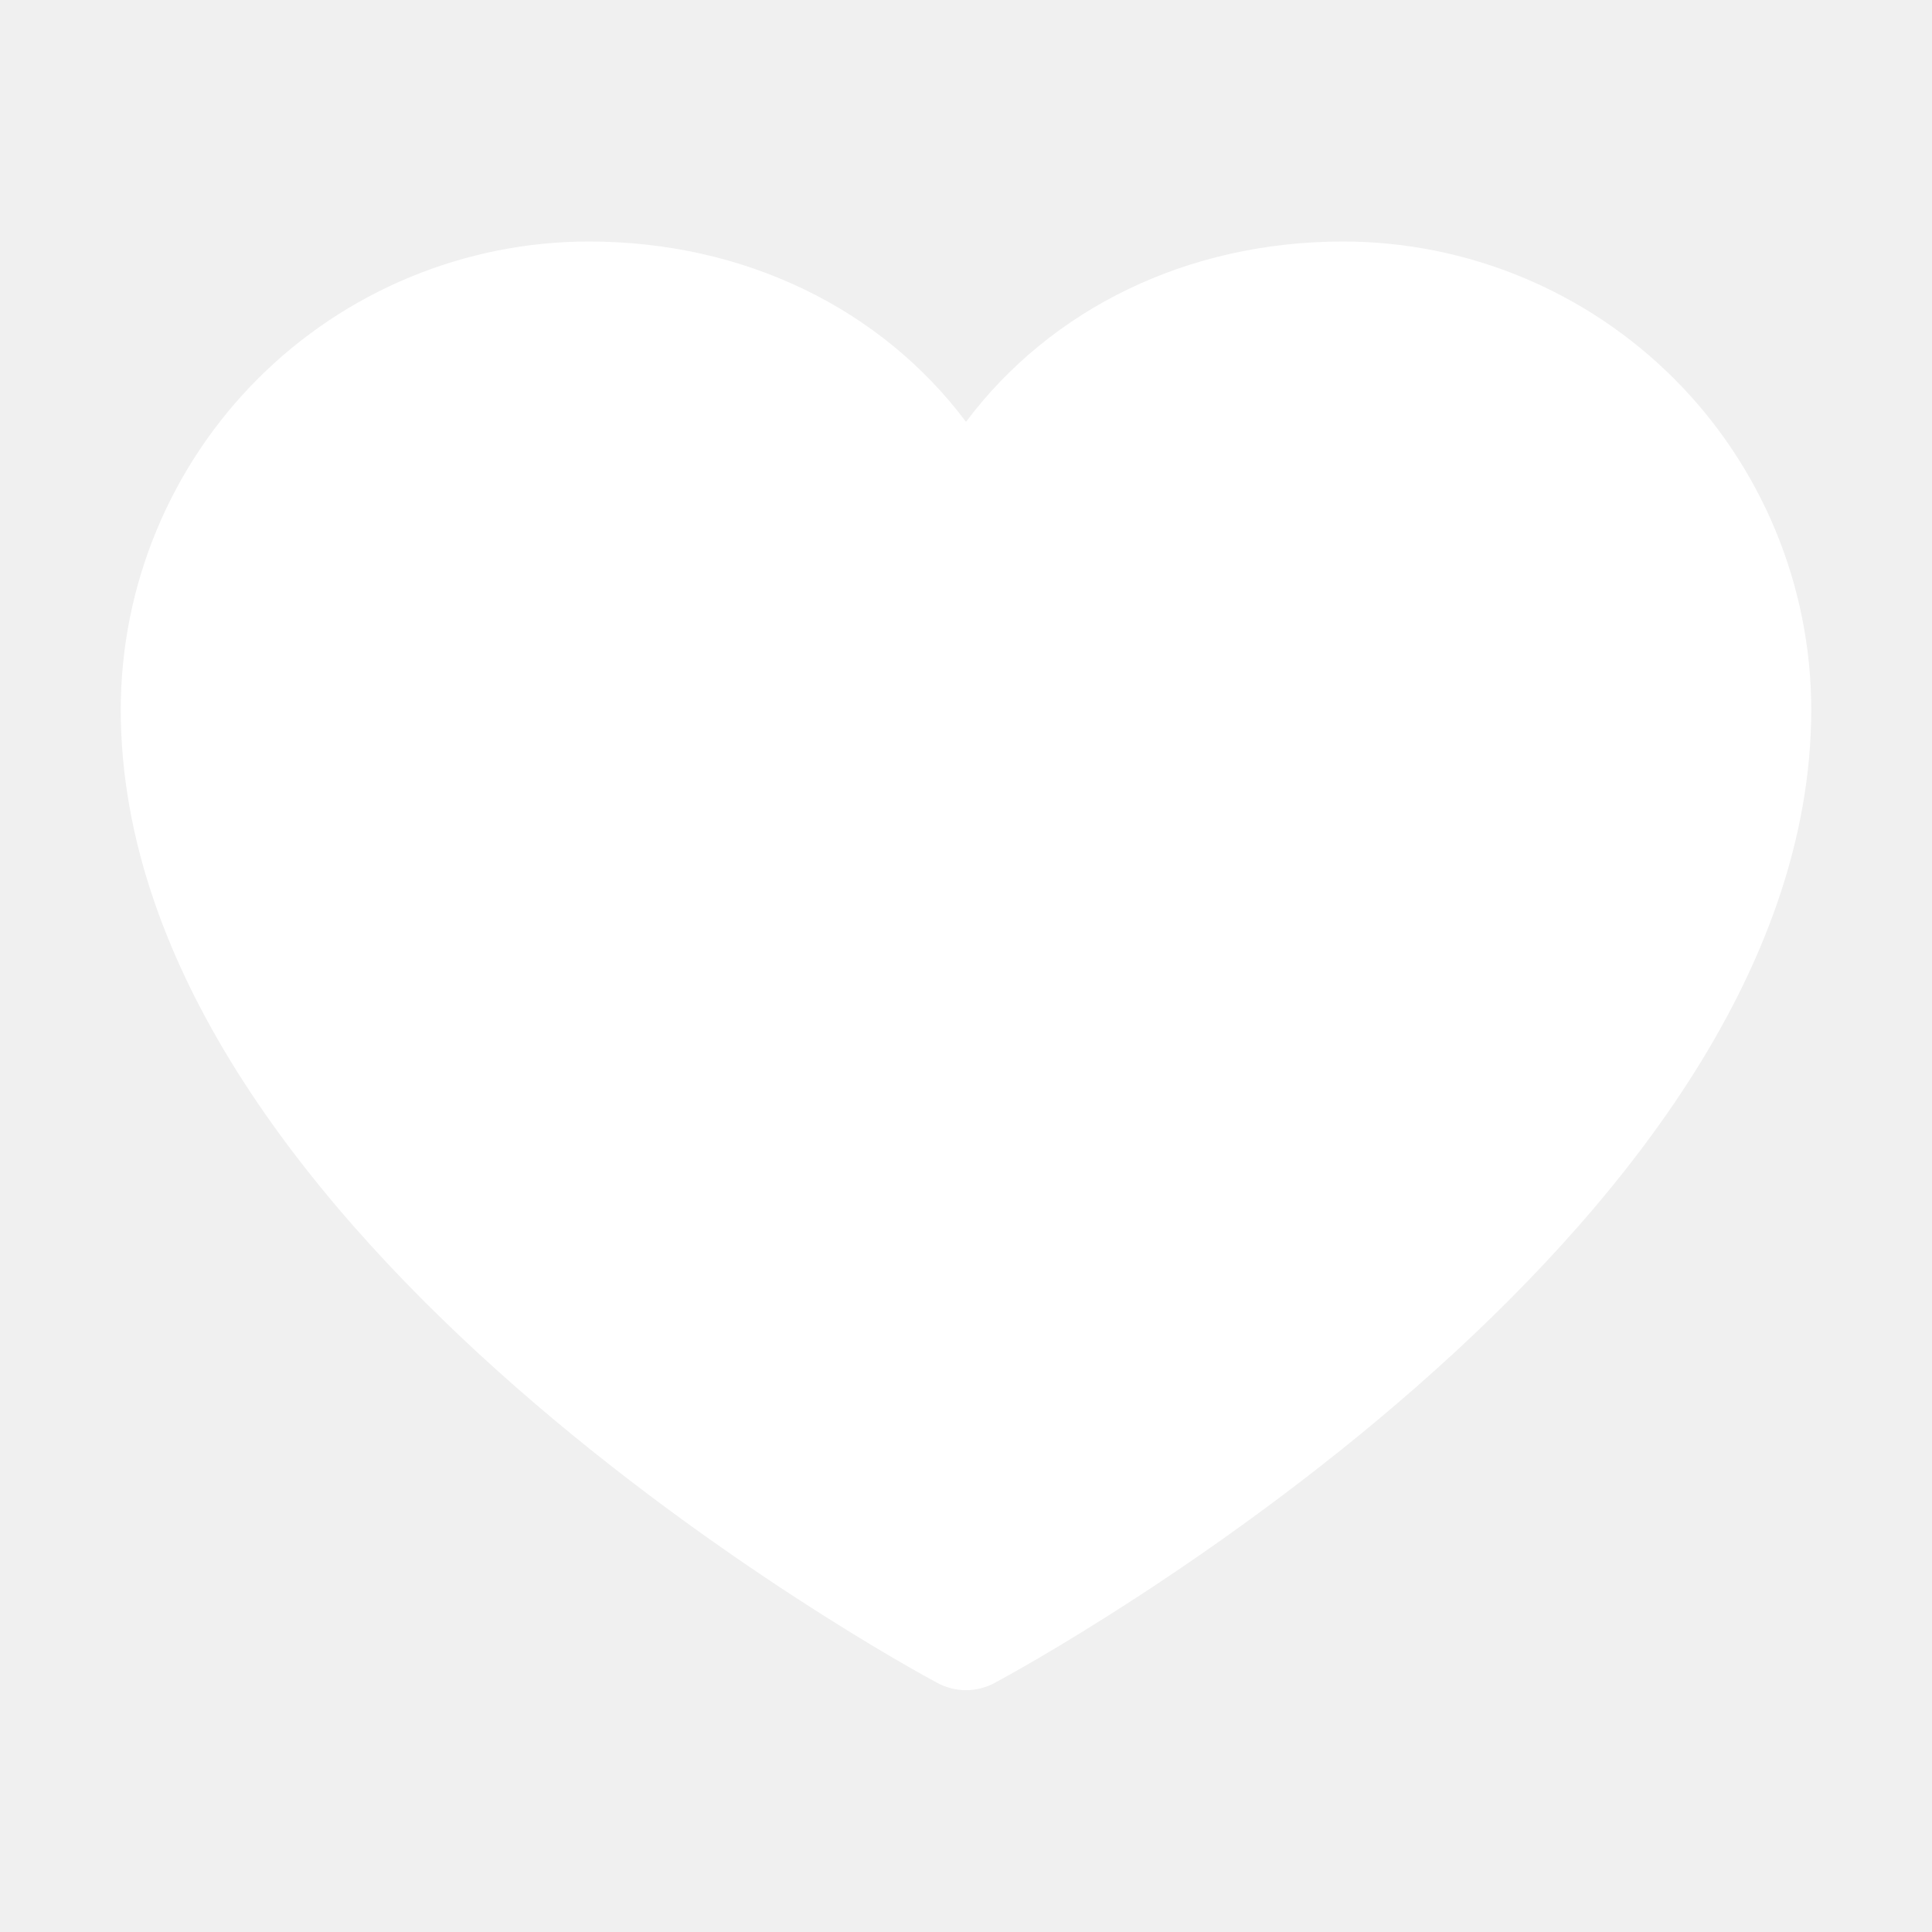
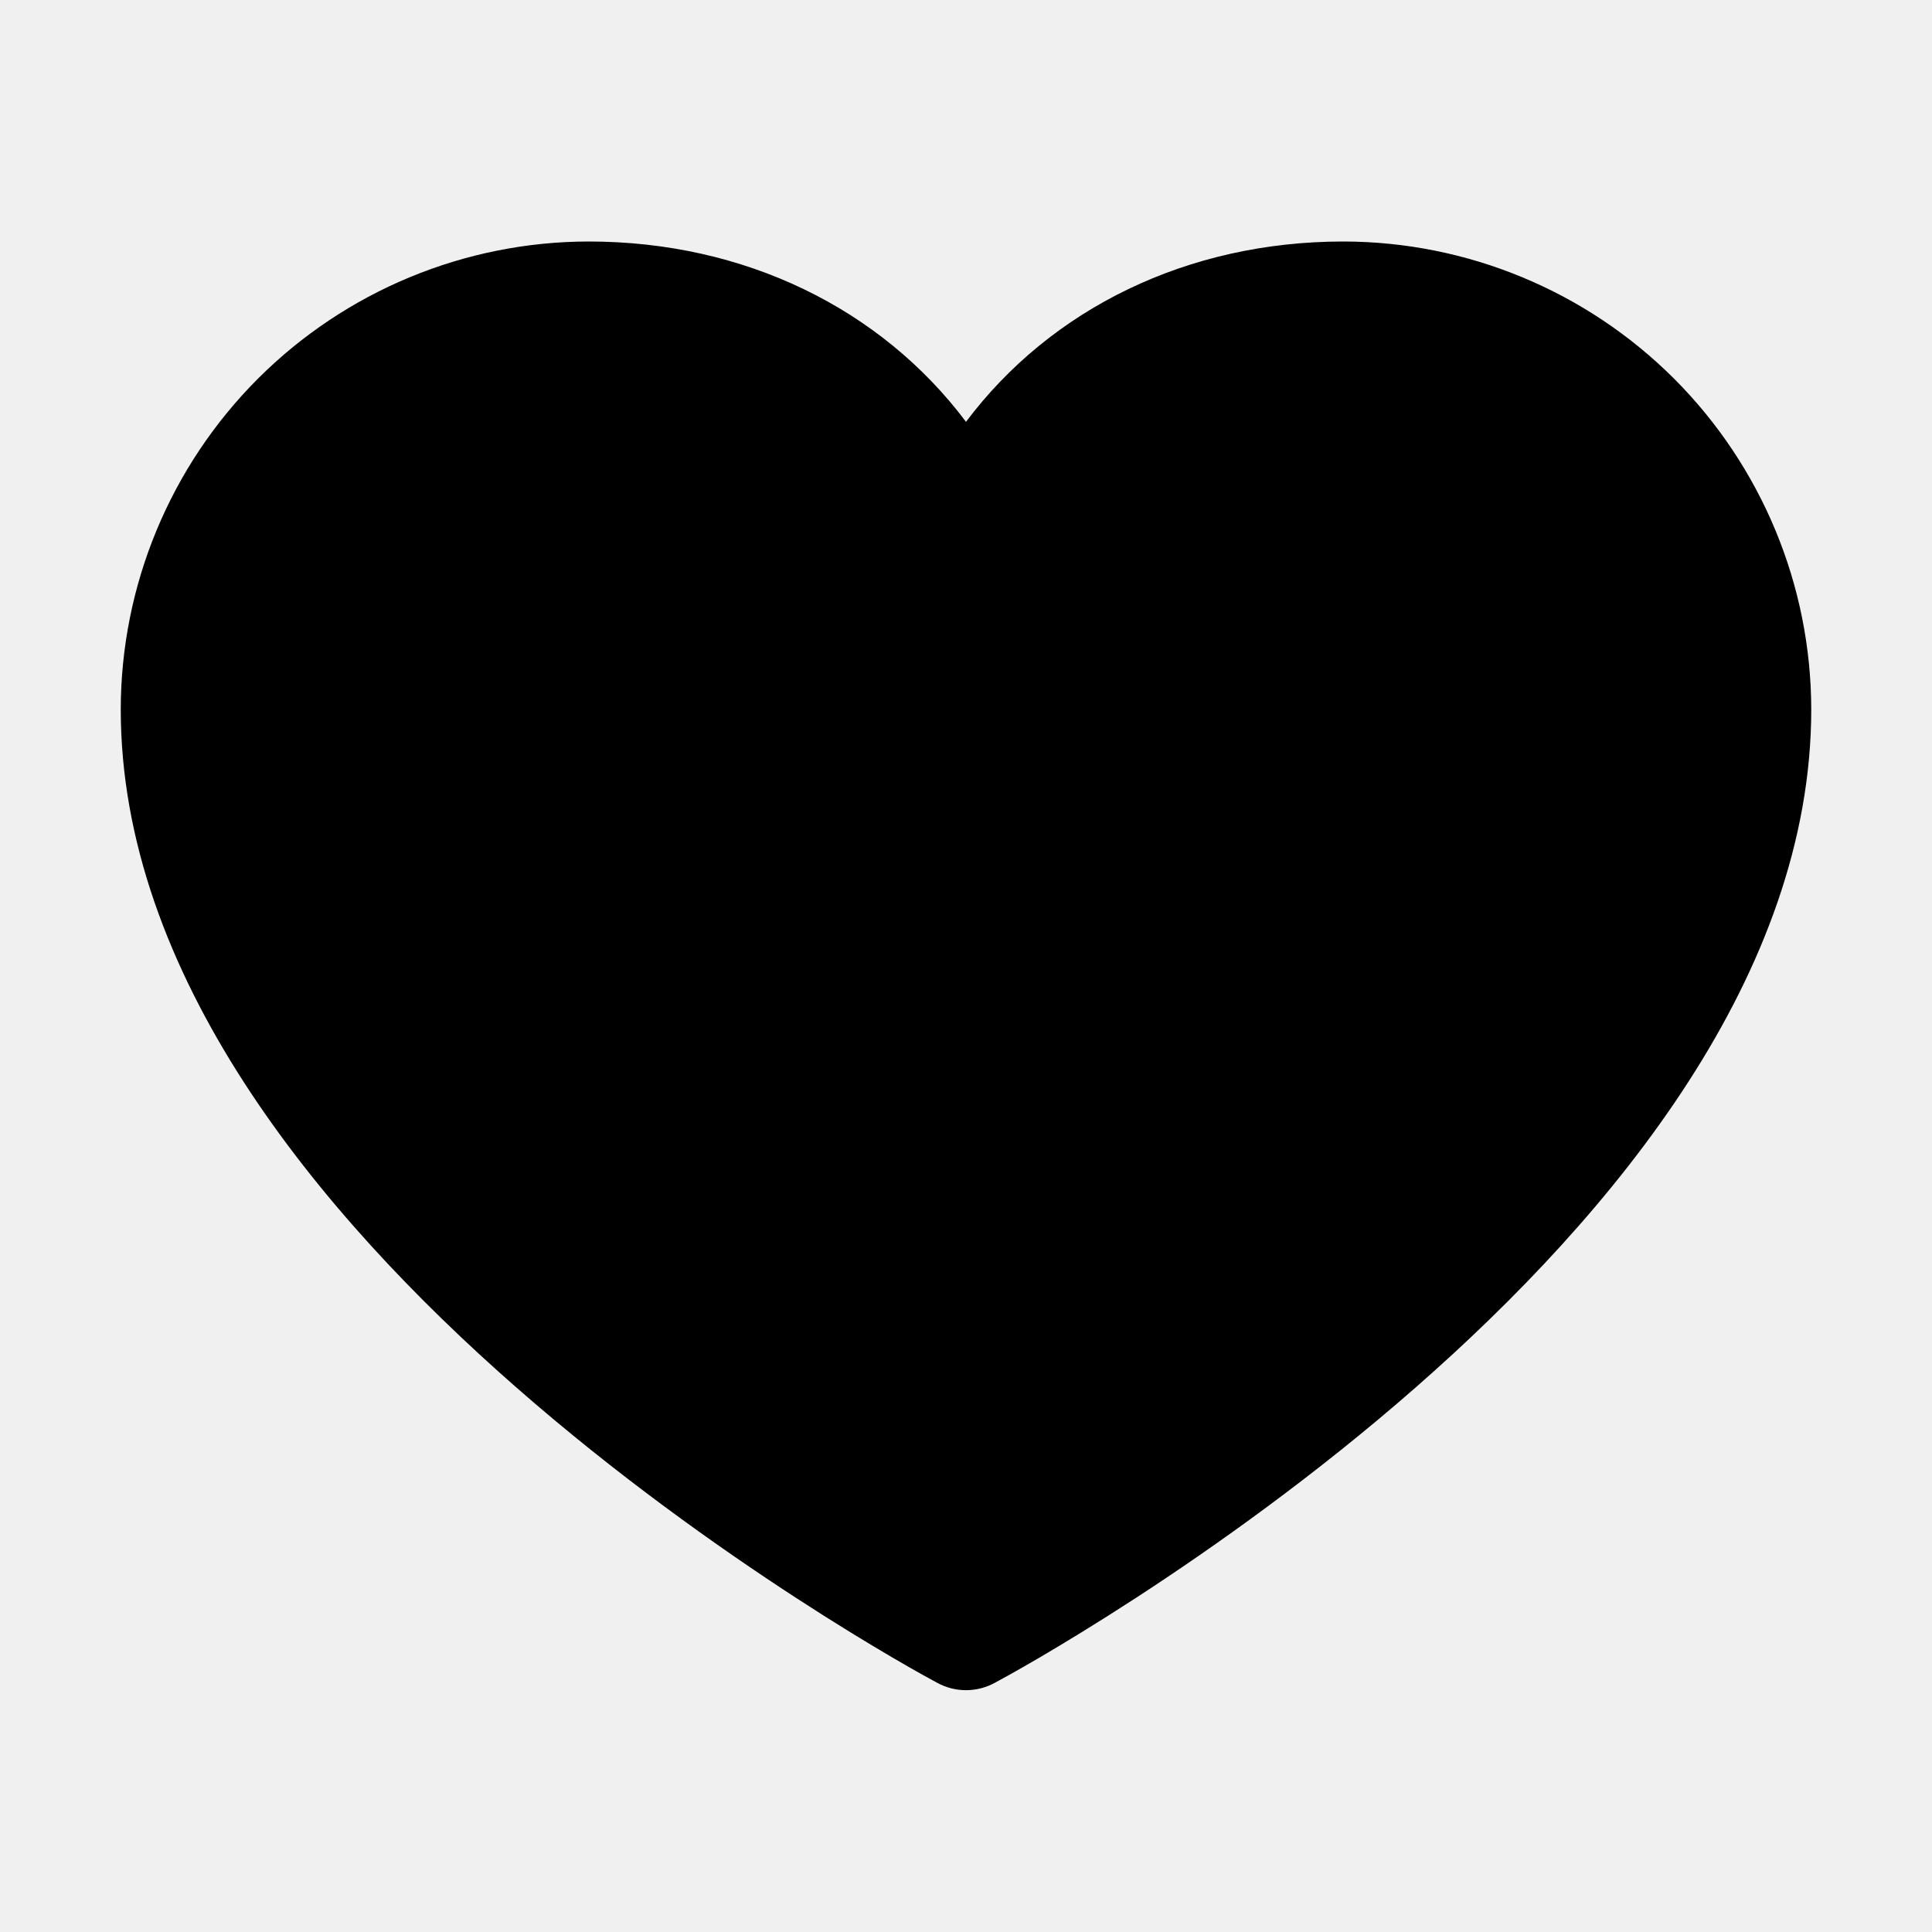
- <svg xmlns="http://www.w3.org/2000/svg" width="24" height="24" viewBox="0 0 24 24" fill="currentColor">
+ <svg xmlns="http://www.w3.org/2000/svg" width="24" height="24" viewBox="0 0 24 24">
  <g id="ph:heart-fill">
-     <path id="Vector" d="M22.5 8.812C22.5 15.375 12.77 20.687 12.355 20.906C12.246 20.965 12.124 20.996 12 20.996C11.876 20.996 11.754 20.965 11.645 20.906C11.23 20.687 1.5 15.375 1.5 8.812C1.502 7.271 2.115 5.794 3.204 4.704C4.294 3.615 5.771 3.002 7.312 3C9.248 3 10.943 3.833 12 5.24C13.057 3.833 14.752 3 16.688 3C18.229 3.002 19.706 3.615 20.796 4.704C21.885 5.794 22.498 7.271 22.5 8.812Z" fill="#fff" />
+     <path id="Vector" d="M22.5 8.812C22.5 15.375 12.77 20.687 12.355 20.906C12.246 20.965 12.124 20.996 12 20.996C11.876 20.996 11.754 20.965 11.645 20.906C11.23 20.687 1.5 15.375 1.5 8.812C1.502 7.271 2.115 5.794 3.204 4.704C4.294 3.615 5.771 3.002 7.312 3C9.248 3 10.943 3.833 12 5.24C13.057 3.833 14.752 3 16.688 3C18.229 3.002 19.706 3.615 20.796 4.704C21.885 5.794 22.498 7.271 22.5 8.812Z" />
  </g>
</svg>
